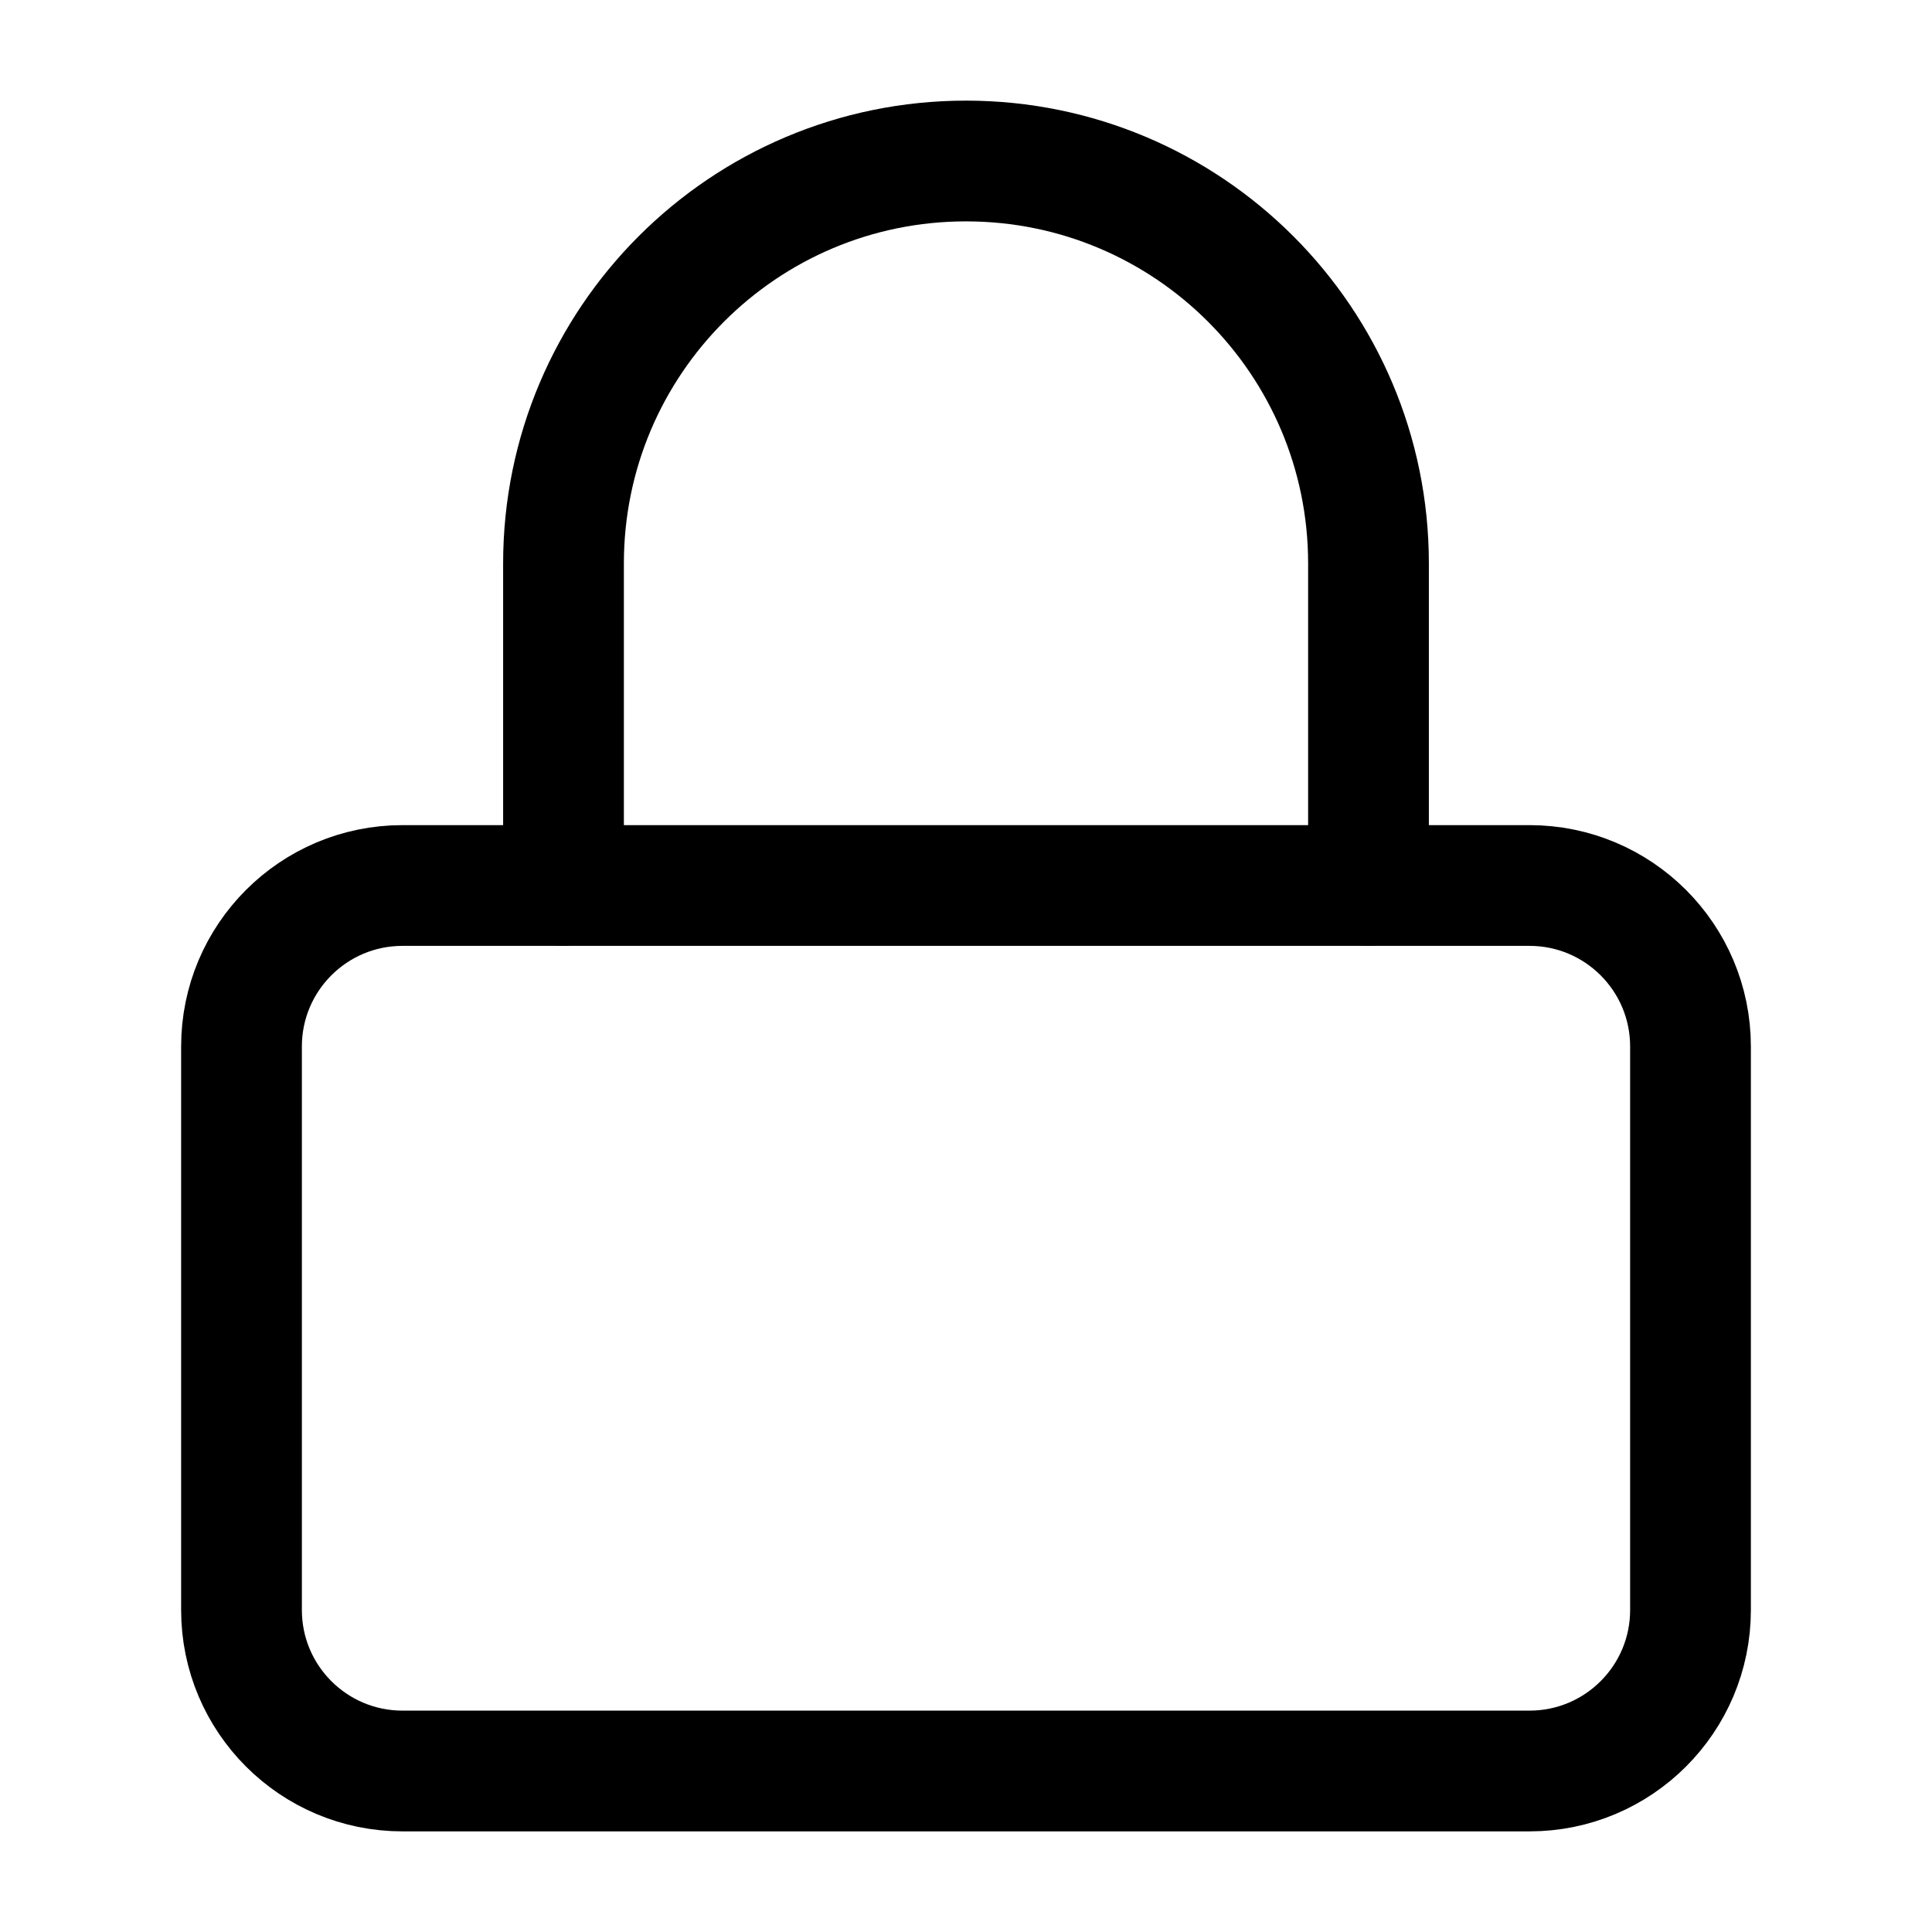
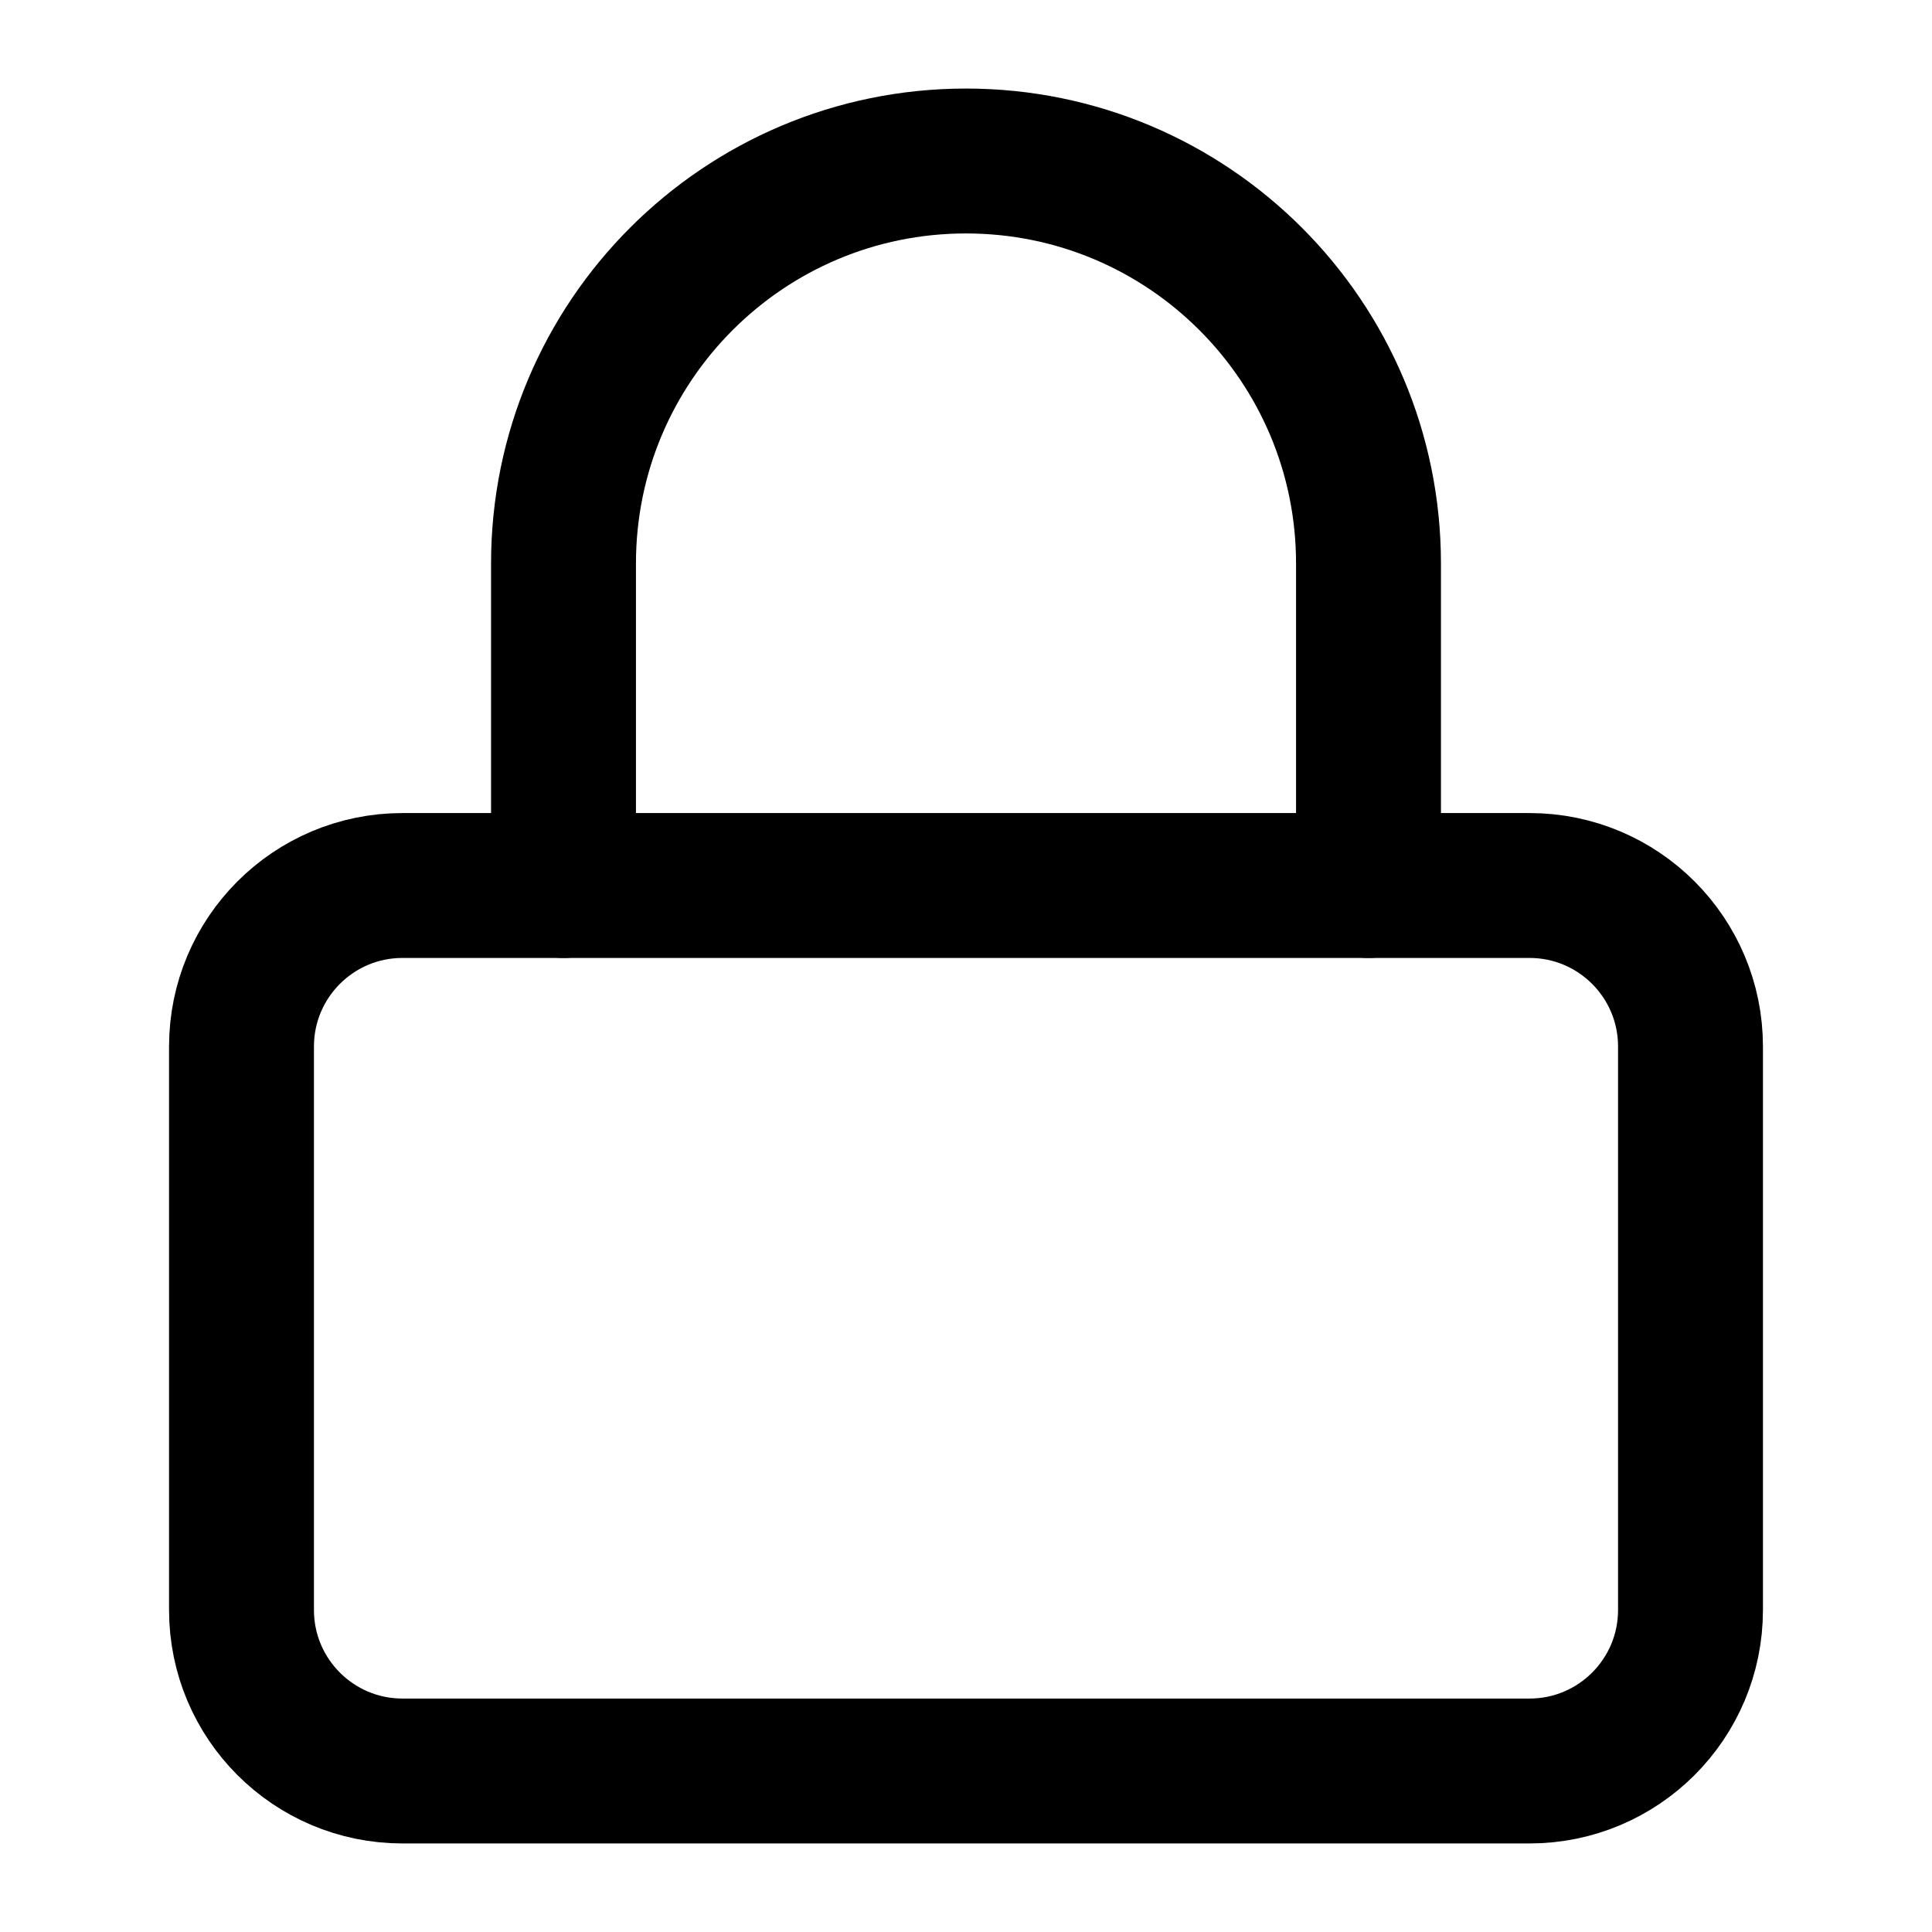
- <svg xmlns="http://www.w3.org/2000/svg" viewBox="0 0 24 24" fill="none" stroke="currentColor" stroke-width="1.5" stroke-linecap="round" stroke-linejoin="round">
+ <svg xmlns="http://www.w3.org/2000/svg" viewBox="0 0 24 24" fill="none" stroke="currentColor" stroke-width="1.8" stroke-linecap="round" stroke-linejoin="round">
  <rect width="18" height="11" x="3" y="11" rx="2" ry="2" />
  <path d="M7 11V7a5 5 0 0 1 10 0v4" />
</svg>
